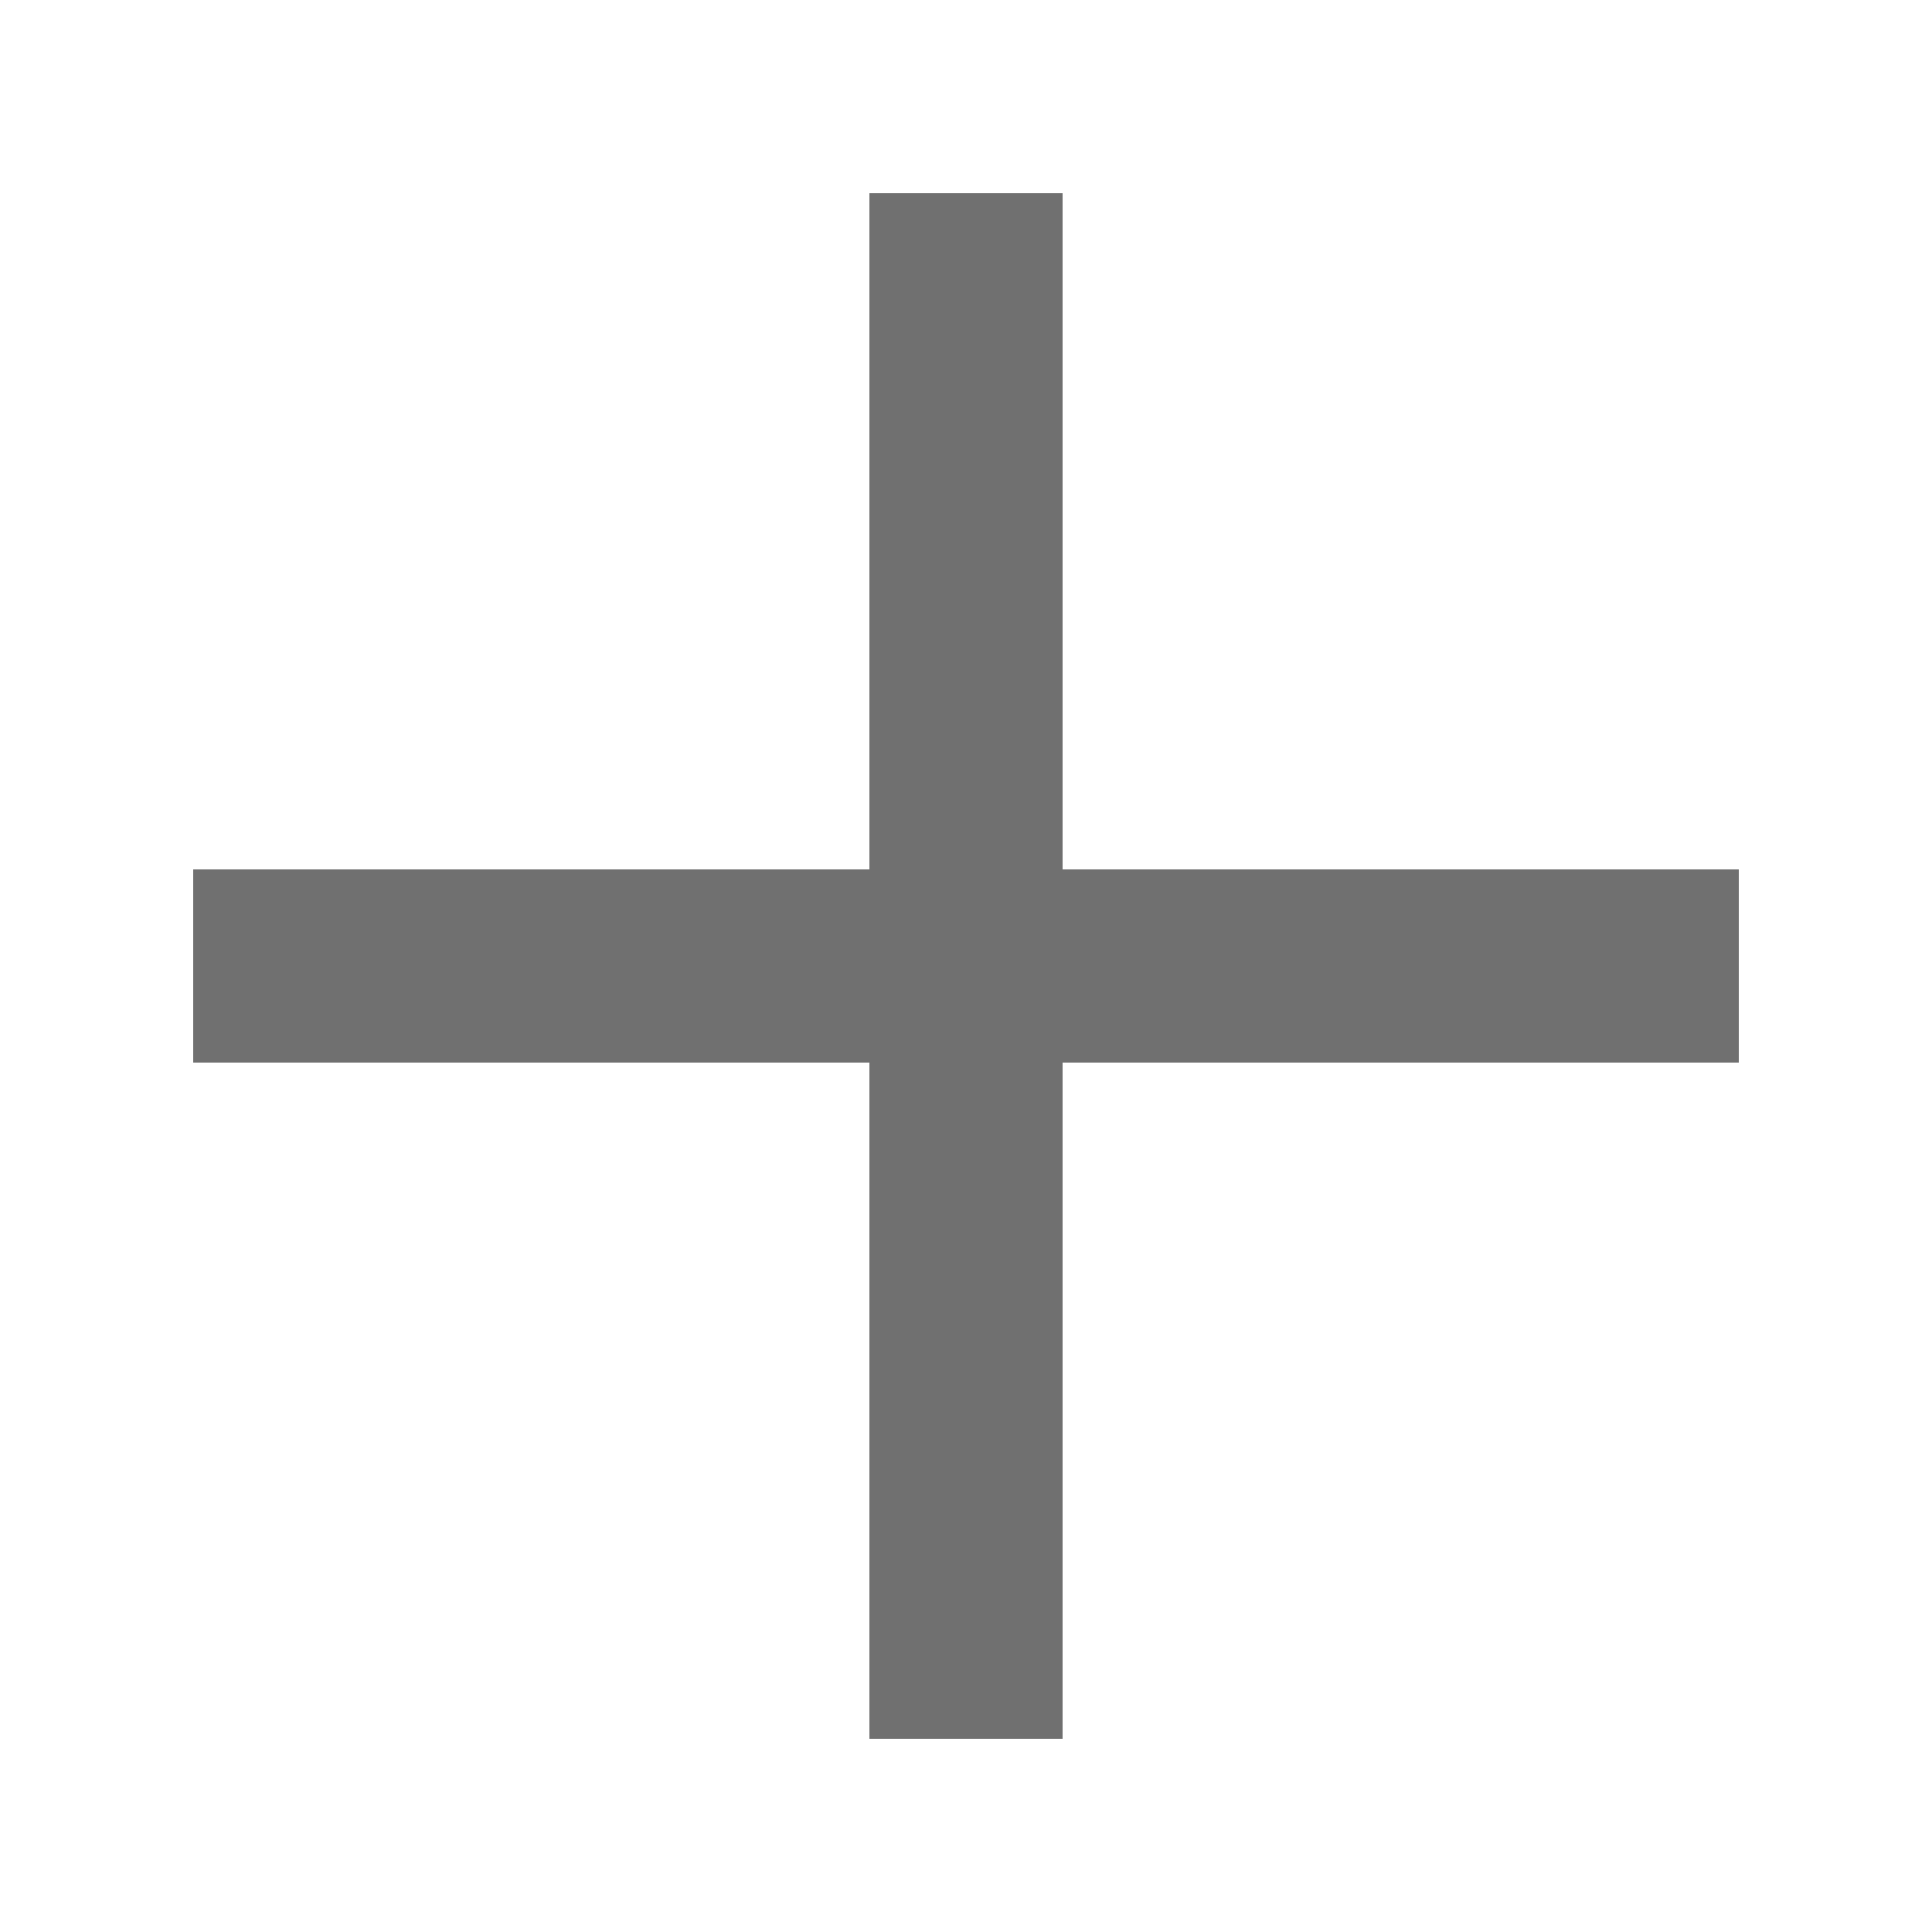
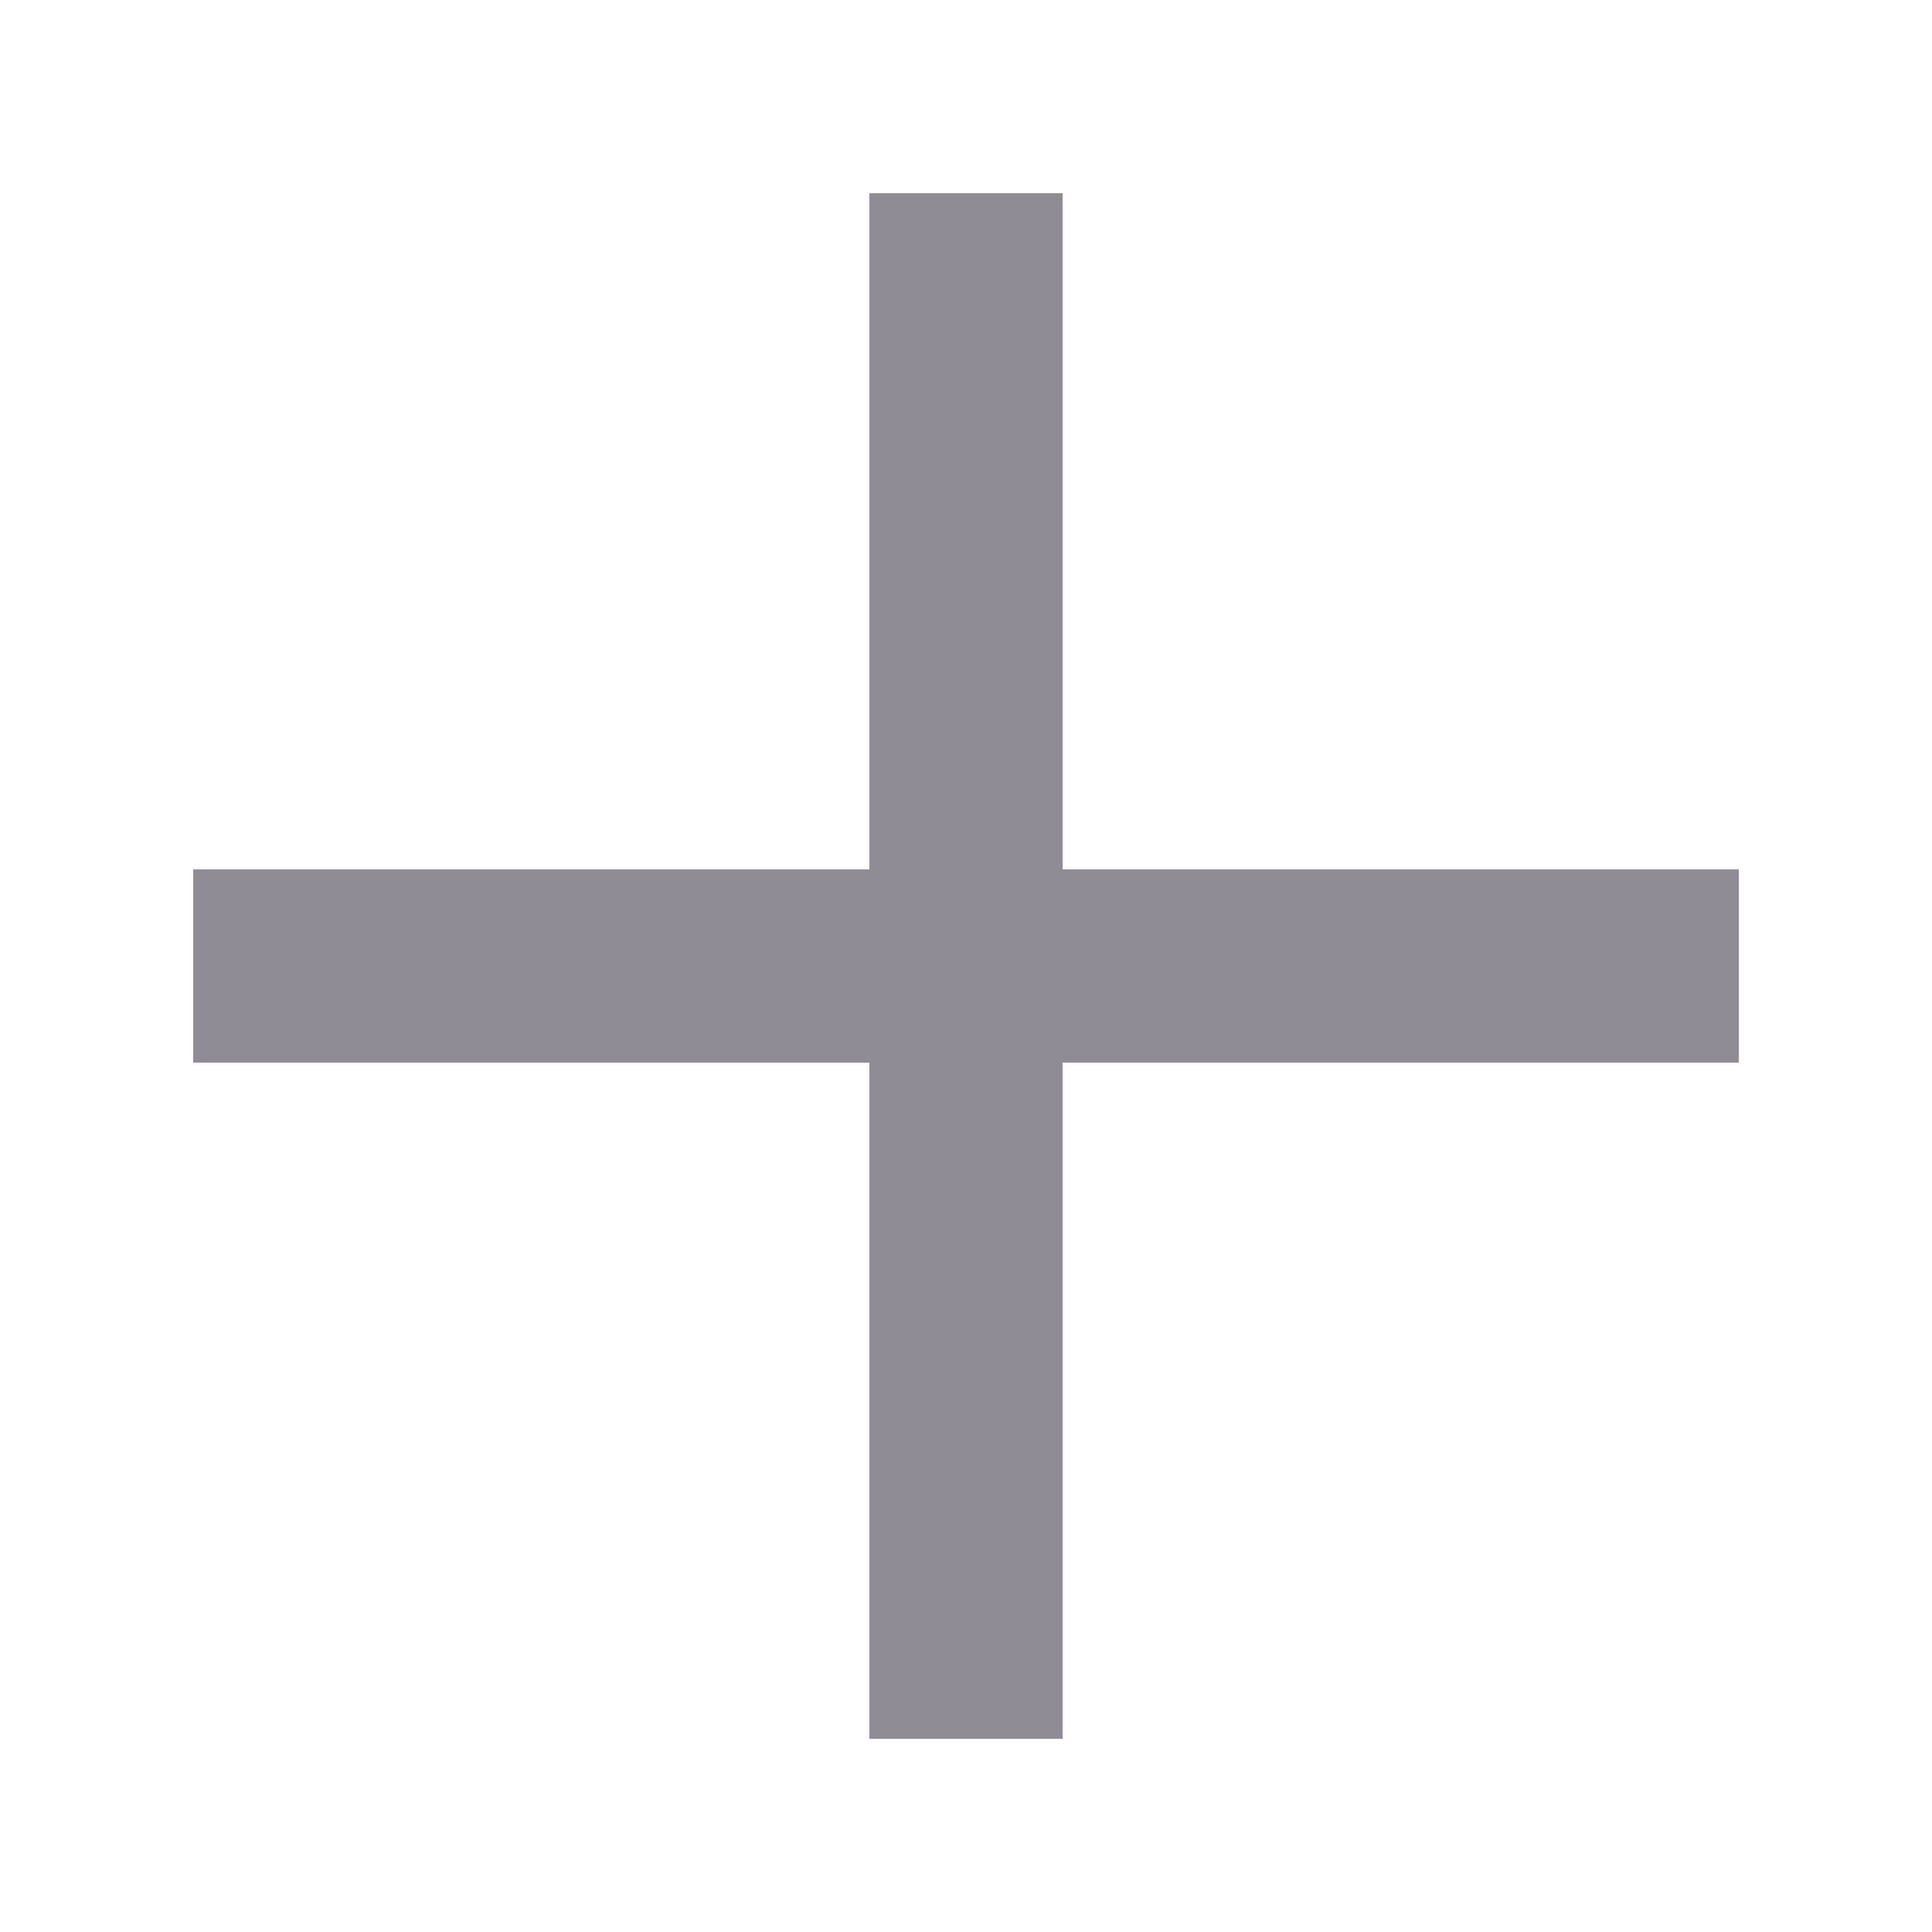
<svg xmlns="http://www.w3.org/2000/svg" id="ic-add" width="20" height="20" viewBox="0 0 20 20">
  <defs>
    <style type="text/css">
-             .cls-1{fill:#707070}.cls-2{fill:none}
+             .cls-1{fill:#908c96}.cls-2{fill:none}
        </style>
  </defs>
  <path id="Path_18916" d="M18 9h-7V2H9v7H2v2h7v7h2v-7h7z" class="cls-1" data-name="Path 18916" />
  <path id="Rectangle_4529" d="M0 0h20v20H0z" class="cls-2" data-name="Rectangle 4529" />
</svg>
